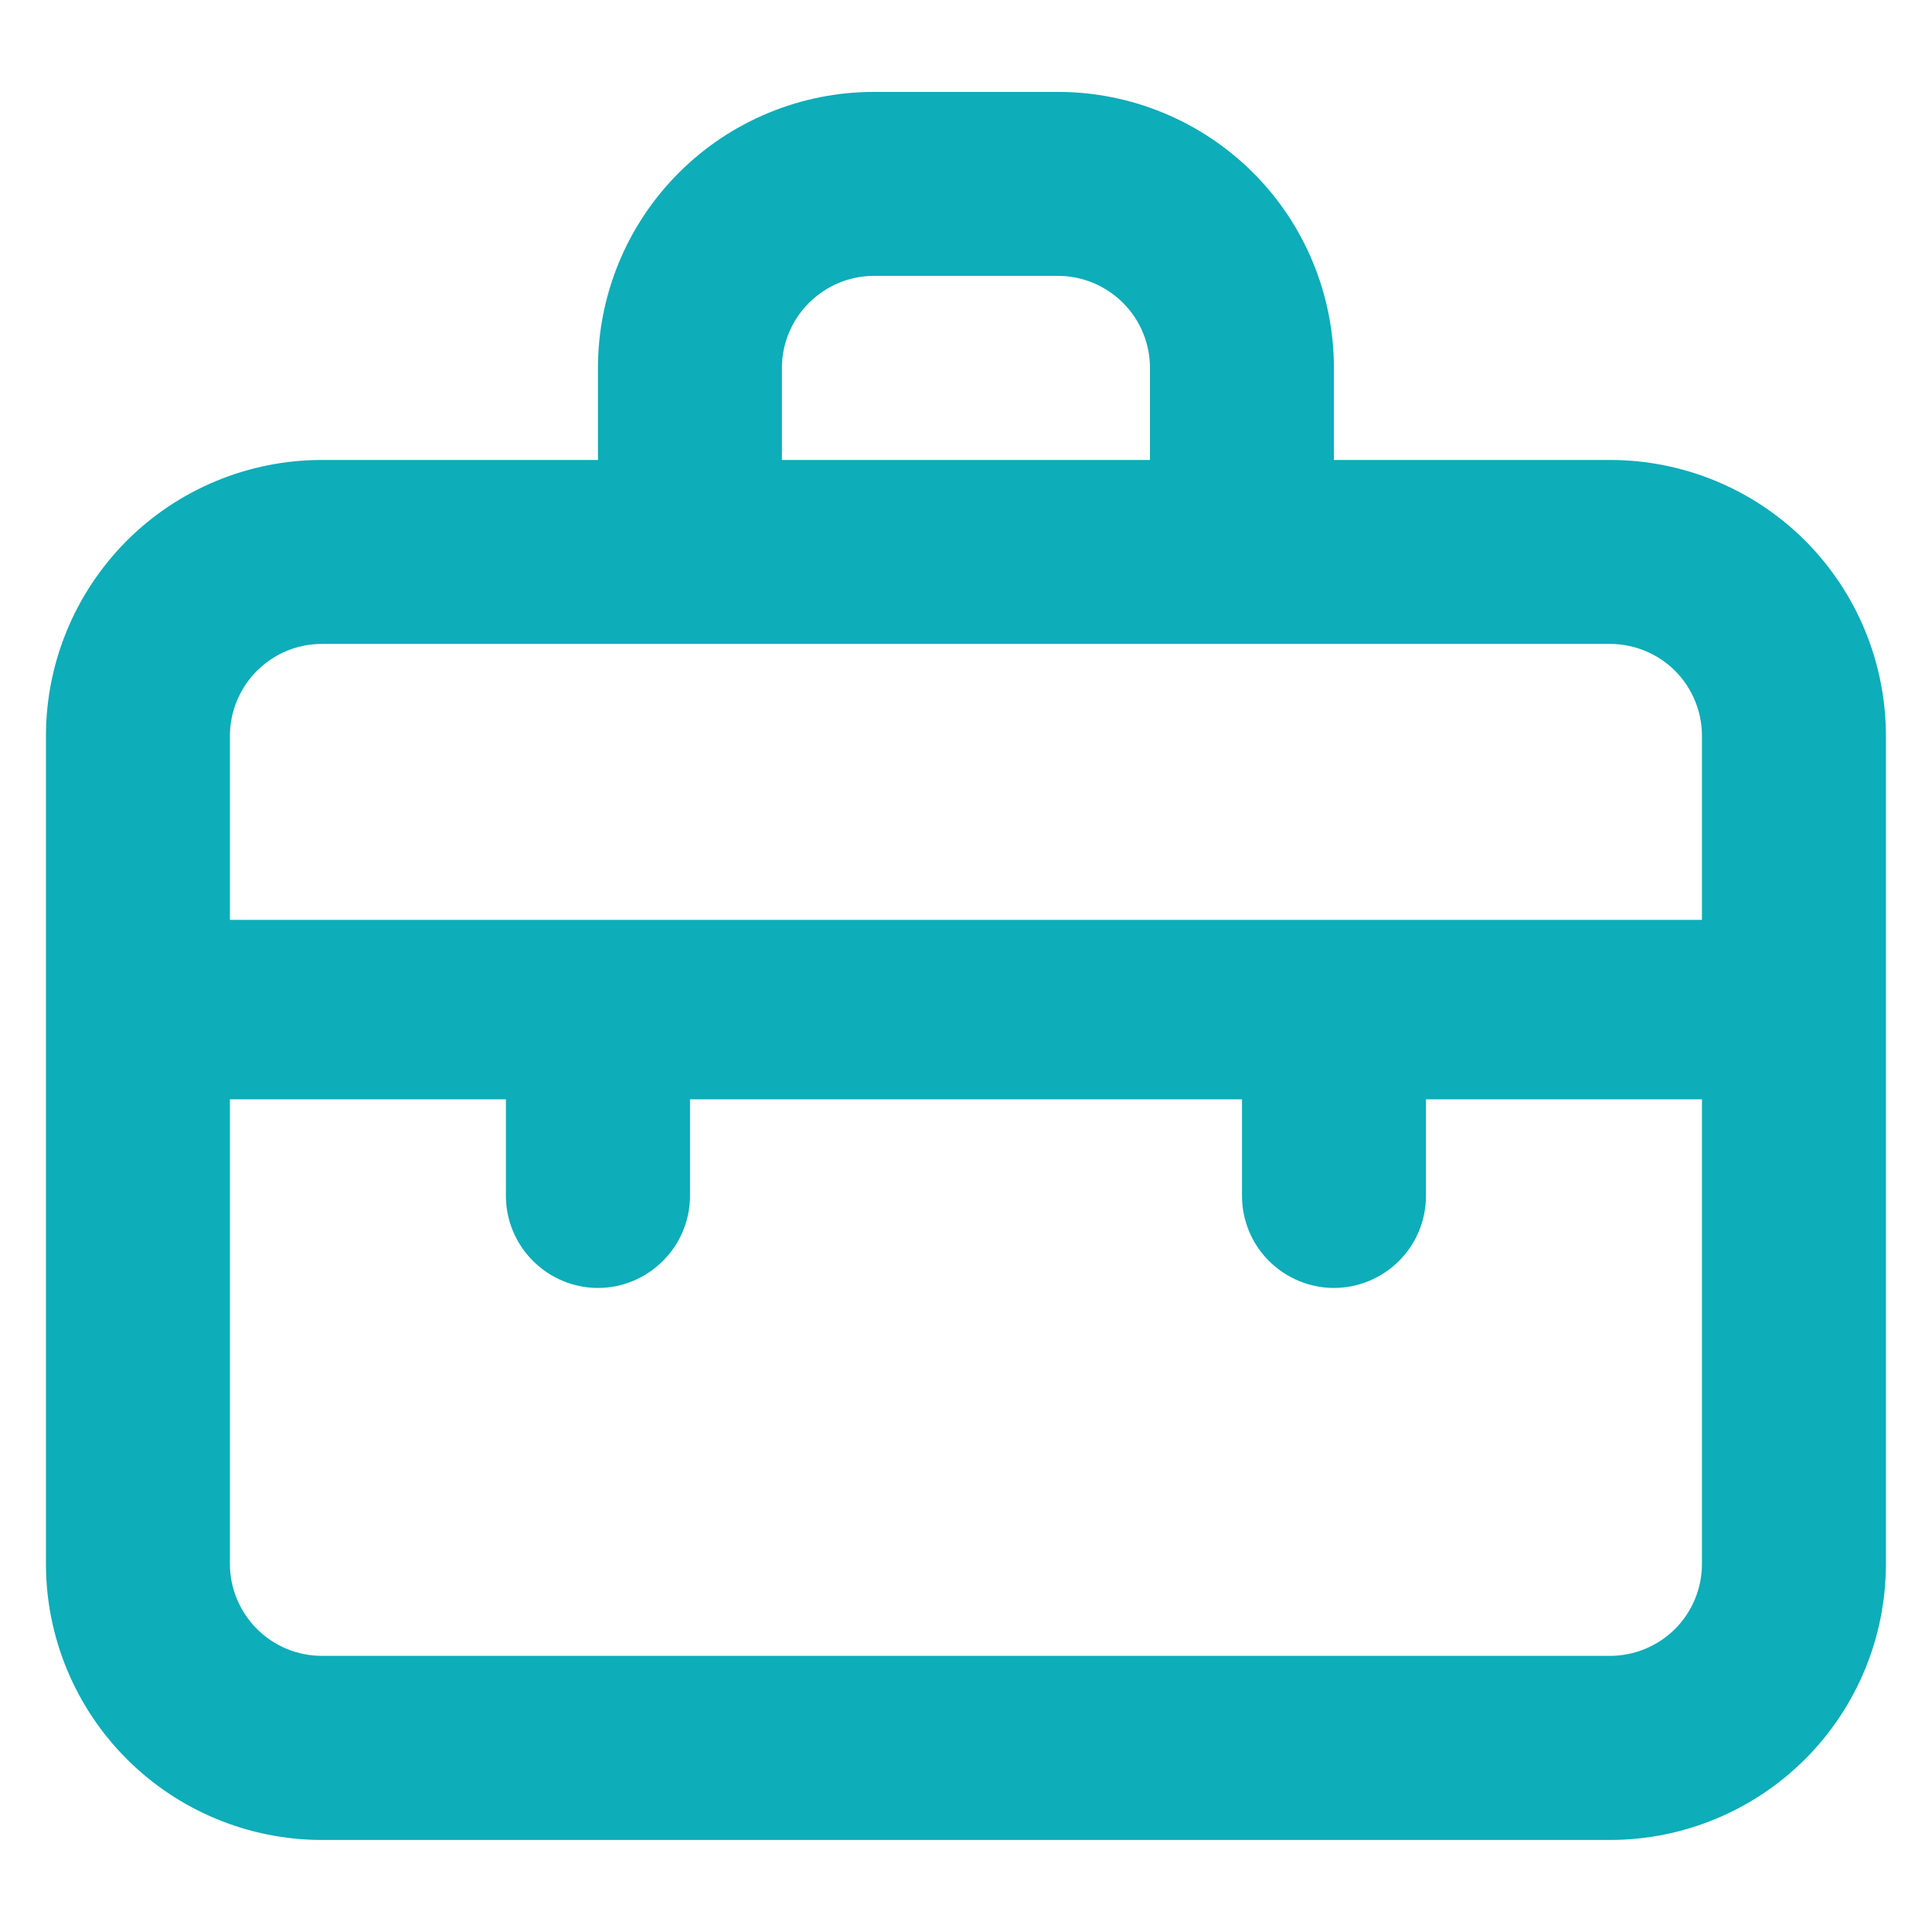
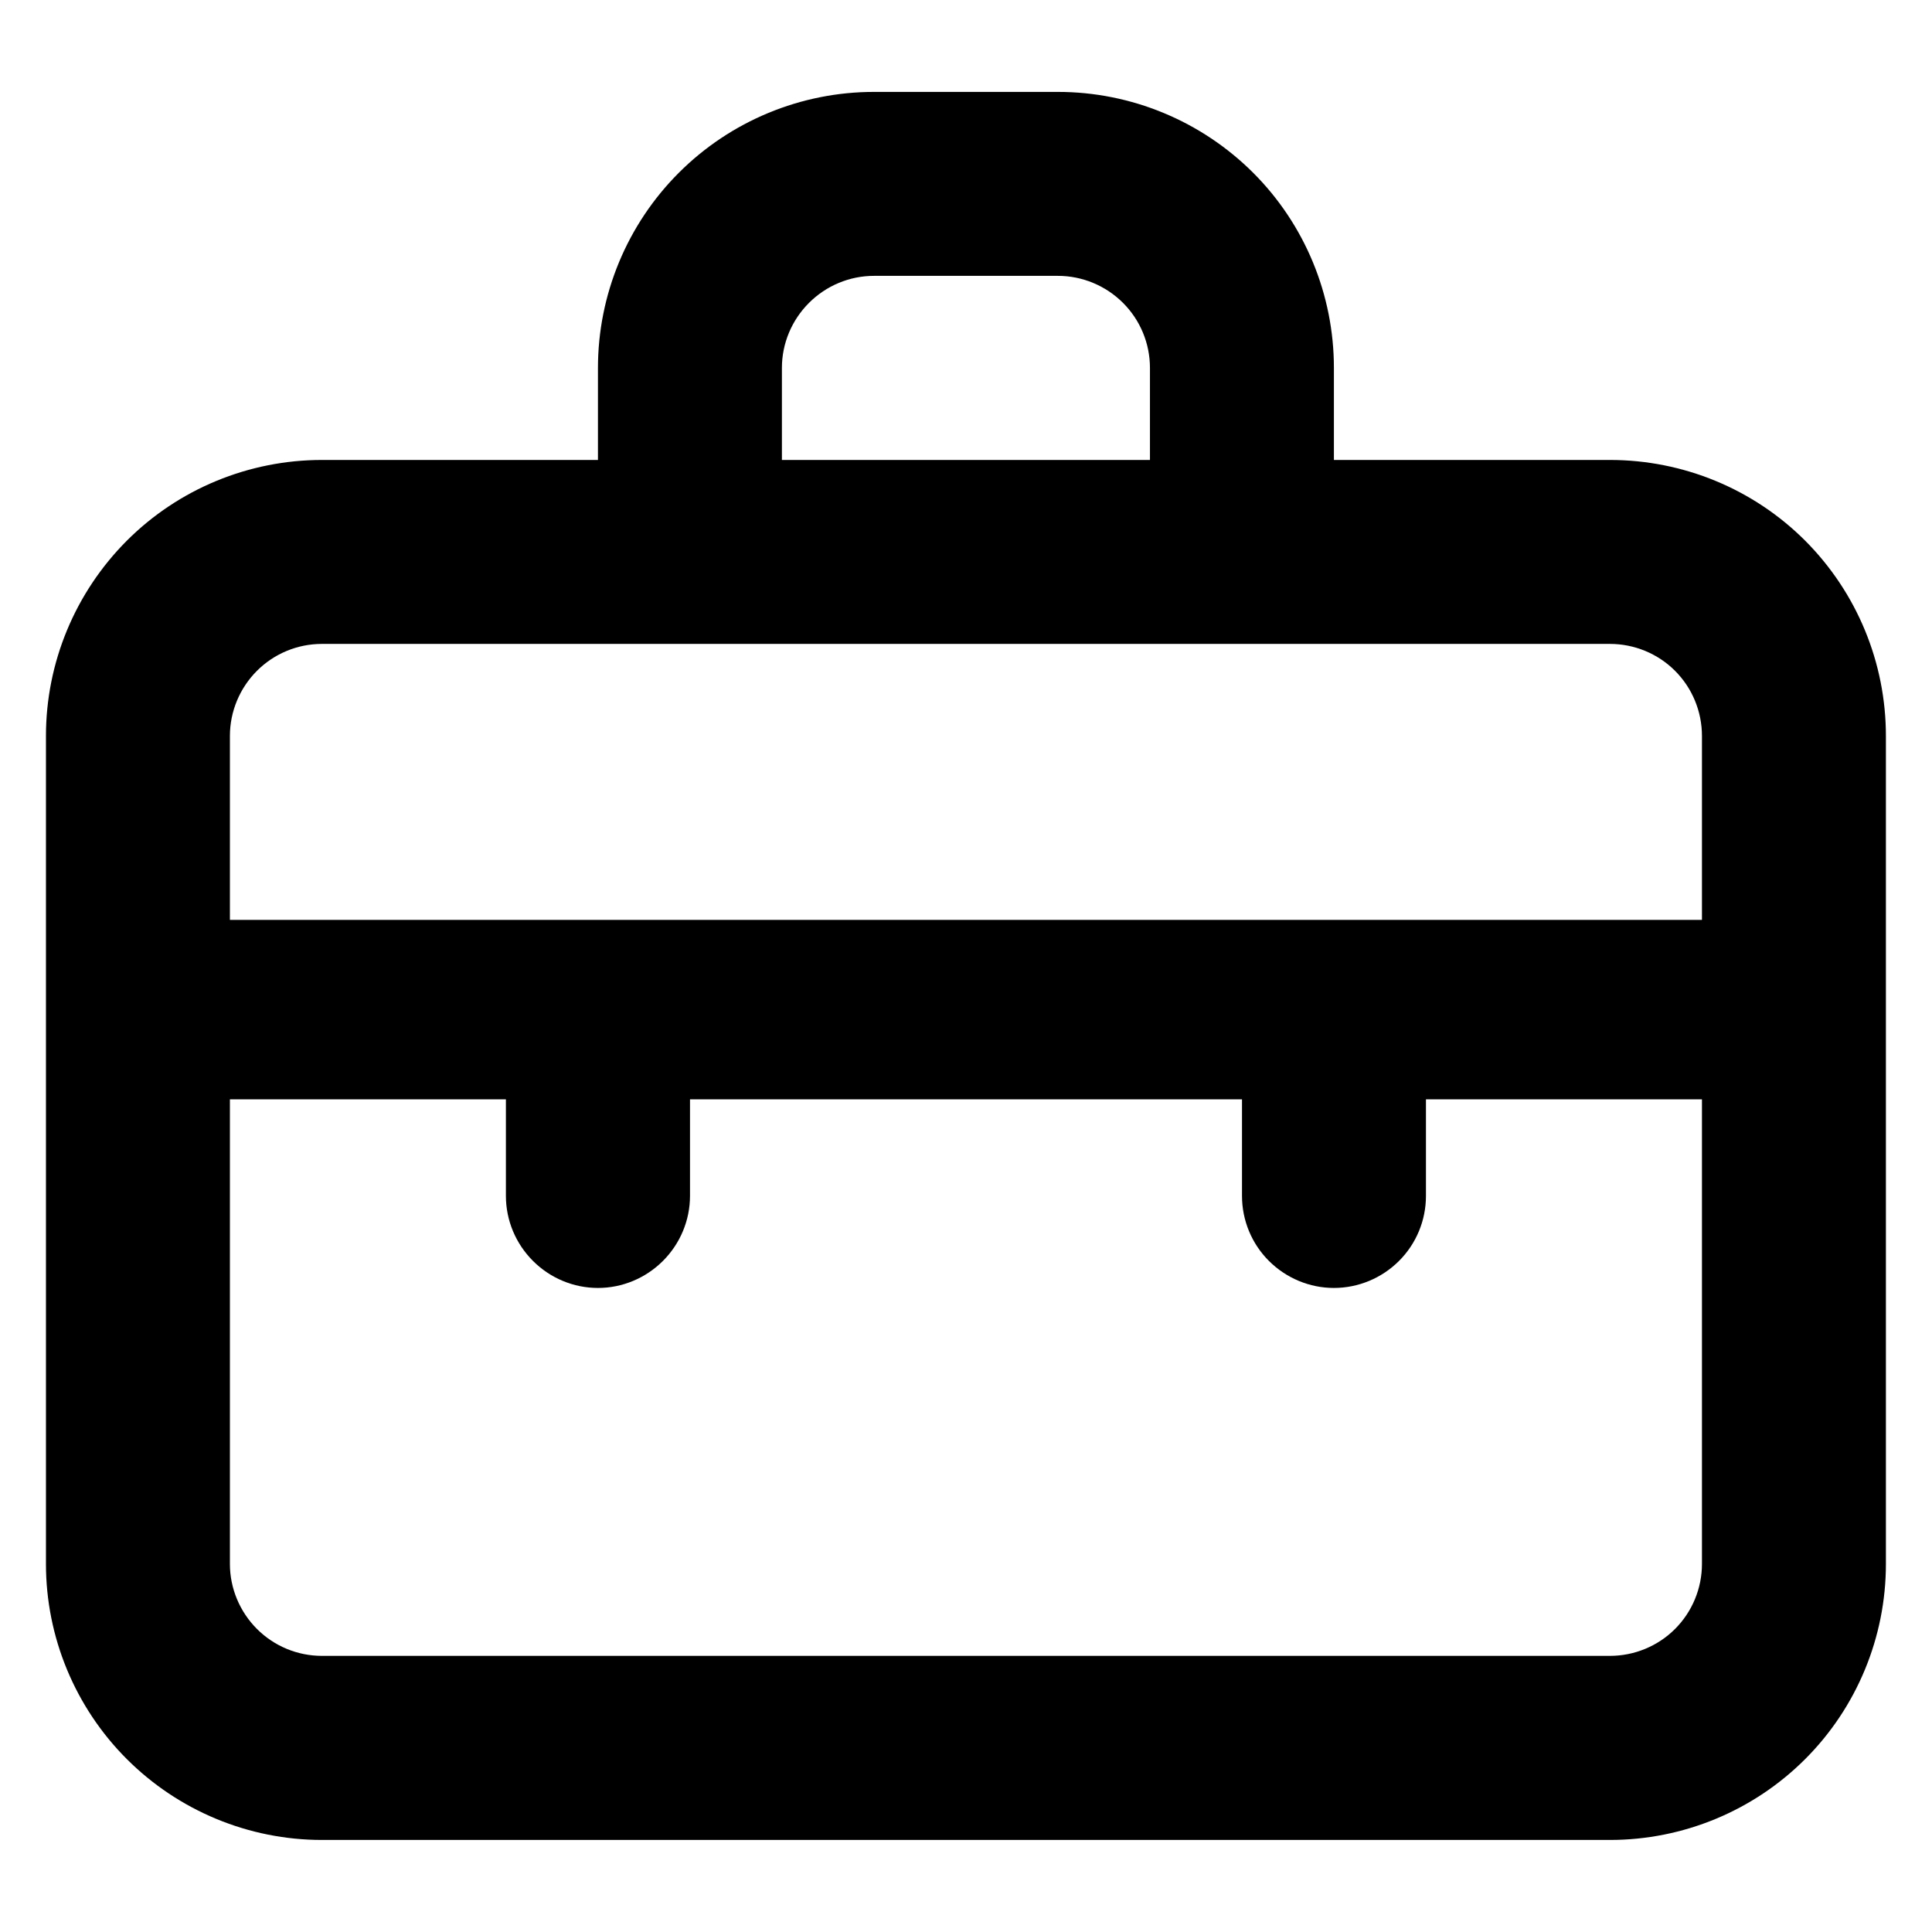
<svg xmlns="http://www.w3.org/2000/svg" width="14" height="14" viewBox="0 0 14 14" fill="none">
-   <path d="M11.666 3.333H9.666V2.666C9.666 2.136 9.456 1.627 9.081 1.252C8.705 0.877 8.197 0.666 7.666 0.666H6.333C5.803 0.666 5.294 0.877 4.919 1.252C4.544 1.627 4.333 2.136 4.333 2.666V3.333H2.333C1.803 3.333 1.294 3.543 0.919 3.918C0.544 4.294 0.333 4.802 0.333 5.333V11.333C0.333 11.863 0.544 12.372 0.919 12.747C1.294 13.122 1.803 13.333 2.333 13.333H11.666C12.197 13.333 12.706 13.122 13.081 12.747C13.456 12.372 13.666 11.863 13.666 11.333V5.333C13.666 4.802 13.456 4.294 13.081 3.918C12.706 3.543 12.197 3.333 11.666 3.333ZM5.666 2.666C5.666 2.489 5.737 2.32 5.862 2.195C5.987 2.07 6.156 1.999 6.333 1.999H7.666C7.843 1.999 8.013 2.07 8.138 2.195C8.263 2.32 8.333 2.489 8.333 2.666V3.333H5.666V2.666ZM12.333 11.333C12.333 11.509 12.263 11.679 12.138 11.804C12.013 11.929 11.843 11.999 11.666 11.999H2.333C2.156 11.999 1.987 11.929 1.862 11.804C1.737 11.679 1.666 11.509 1.666 11.333V7.966H3.666V8.666C3.666 8.843 3.737 9.012 3.862 9.137C3.987 9.262 4.156 9.333 4.333 9.333C4.51 9.333 4.679 9.262 4.804 9.137C4.929 9.012 5 8.843 5 8.666V7.966H9V8.666C9 8.843 9.07 9.012 9.195 9.137C9.32 9.262 9.49 9.333 9.666 9.333C9.843 9.333 10.013 9.262 10.138 9.137C10.263 9.012 10.333 8.843 10.333 8.666V7.966H12.333V11.333ZM12.333 6.666H1.666V5.333C1.666 5.156 1.737 4.986 1.862 4.861C1.987 4.736 2.156 4.666 2.333 4.666H11.666C11.843 4.666 12.013 4.736 12.138 4.861C12.263 4.986 12.333 5.156 12.333 5.333V6.666Z" fill="#0DADB9" />
+   <path d="M11.666 3.333H9.666V2.666C9.666 2.136 9.456 1.627 9.081 1.252C8.705 0.877 8.197 0.666 7.666 0.666H6.333C5.803 0.666 5.294 0.877 4.919 1.252C4.544 1.627 4.333 2.136 4.333 2.666V3.333H2.333C1.803 3.333 1.294 3.543 0.919 3.918C0.544 4.294 0.333 4.802 0.333 5.333V11.333C0.333 11.863 0.544 12.372 0.919 12.747C1.294 13.122 1.803 13.333 2.333 13.333H11.666C12.197 13.333 12.706 13.122 13.081 12.747C13.456 12.372 13.666 11.863 13.666 11.333V5.333C13.666 4.802 13.456 4.294 13.081 3.918C12.706 3.543 12.197 3.333 11.666 3.333ZM5.666 2.666C5.666 2.489 5.737 2.32 5.862 2.195C5.987 2.07 6.156 1.999 6.333 1.999H7.666C7.843 1.999 8.013 2.07 8.138 2.195C8.263 2.32 8.333 2.489 8.333 2.666V3.333H5.666V2.666ZM12.333 11.333C12.333 11.509 12.263 11.679 12.138 11.804C12.013 11.929 11.843 11.999 11.666 11.999H2.333C2.156 11.999 1.987 11.929 1.862 11.804C1.737 11.679 1.666 11.509 1.666 11.333V7.966H3.666V8.666C3.666 8.843 3.737 9.012 3.862 9.137C3.987 9.262 4.156 9.333 4.333 9.333C4.51 9.333 4.679 9.262 4.804 9.137C4.929 9.012 5 8.843 5 8.666V7.966H9V8.666C9 8.843 9.07 9.012 9.195 9.137C9.32 9.262 9.49 9.333 9.666 9.333C9.843 9.333 10.013 9.262 10.138 9.137C10.263 9.012 10.333 8.843 10.333 8.666V7.966H12.333V11.333ZM12.333 6.666H1.666V5.333C1.666 5.156 1.737 4.986 1.862 4.861C1.987 4.736 2.156 4.666 2.333 4.666H11.666C11.843 4.666 12.013 4.736 12.138 4.861C12.263 4.986 12.333 5.156 12.333 5.333V6.666Z" fill="currentColor" />
</svg>
